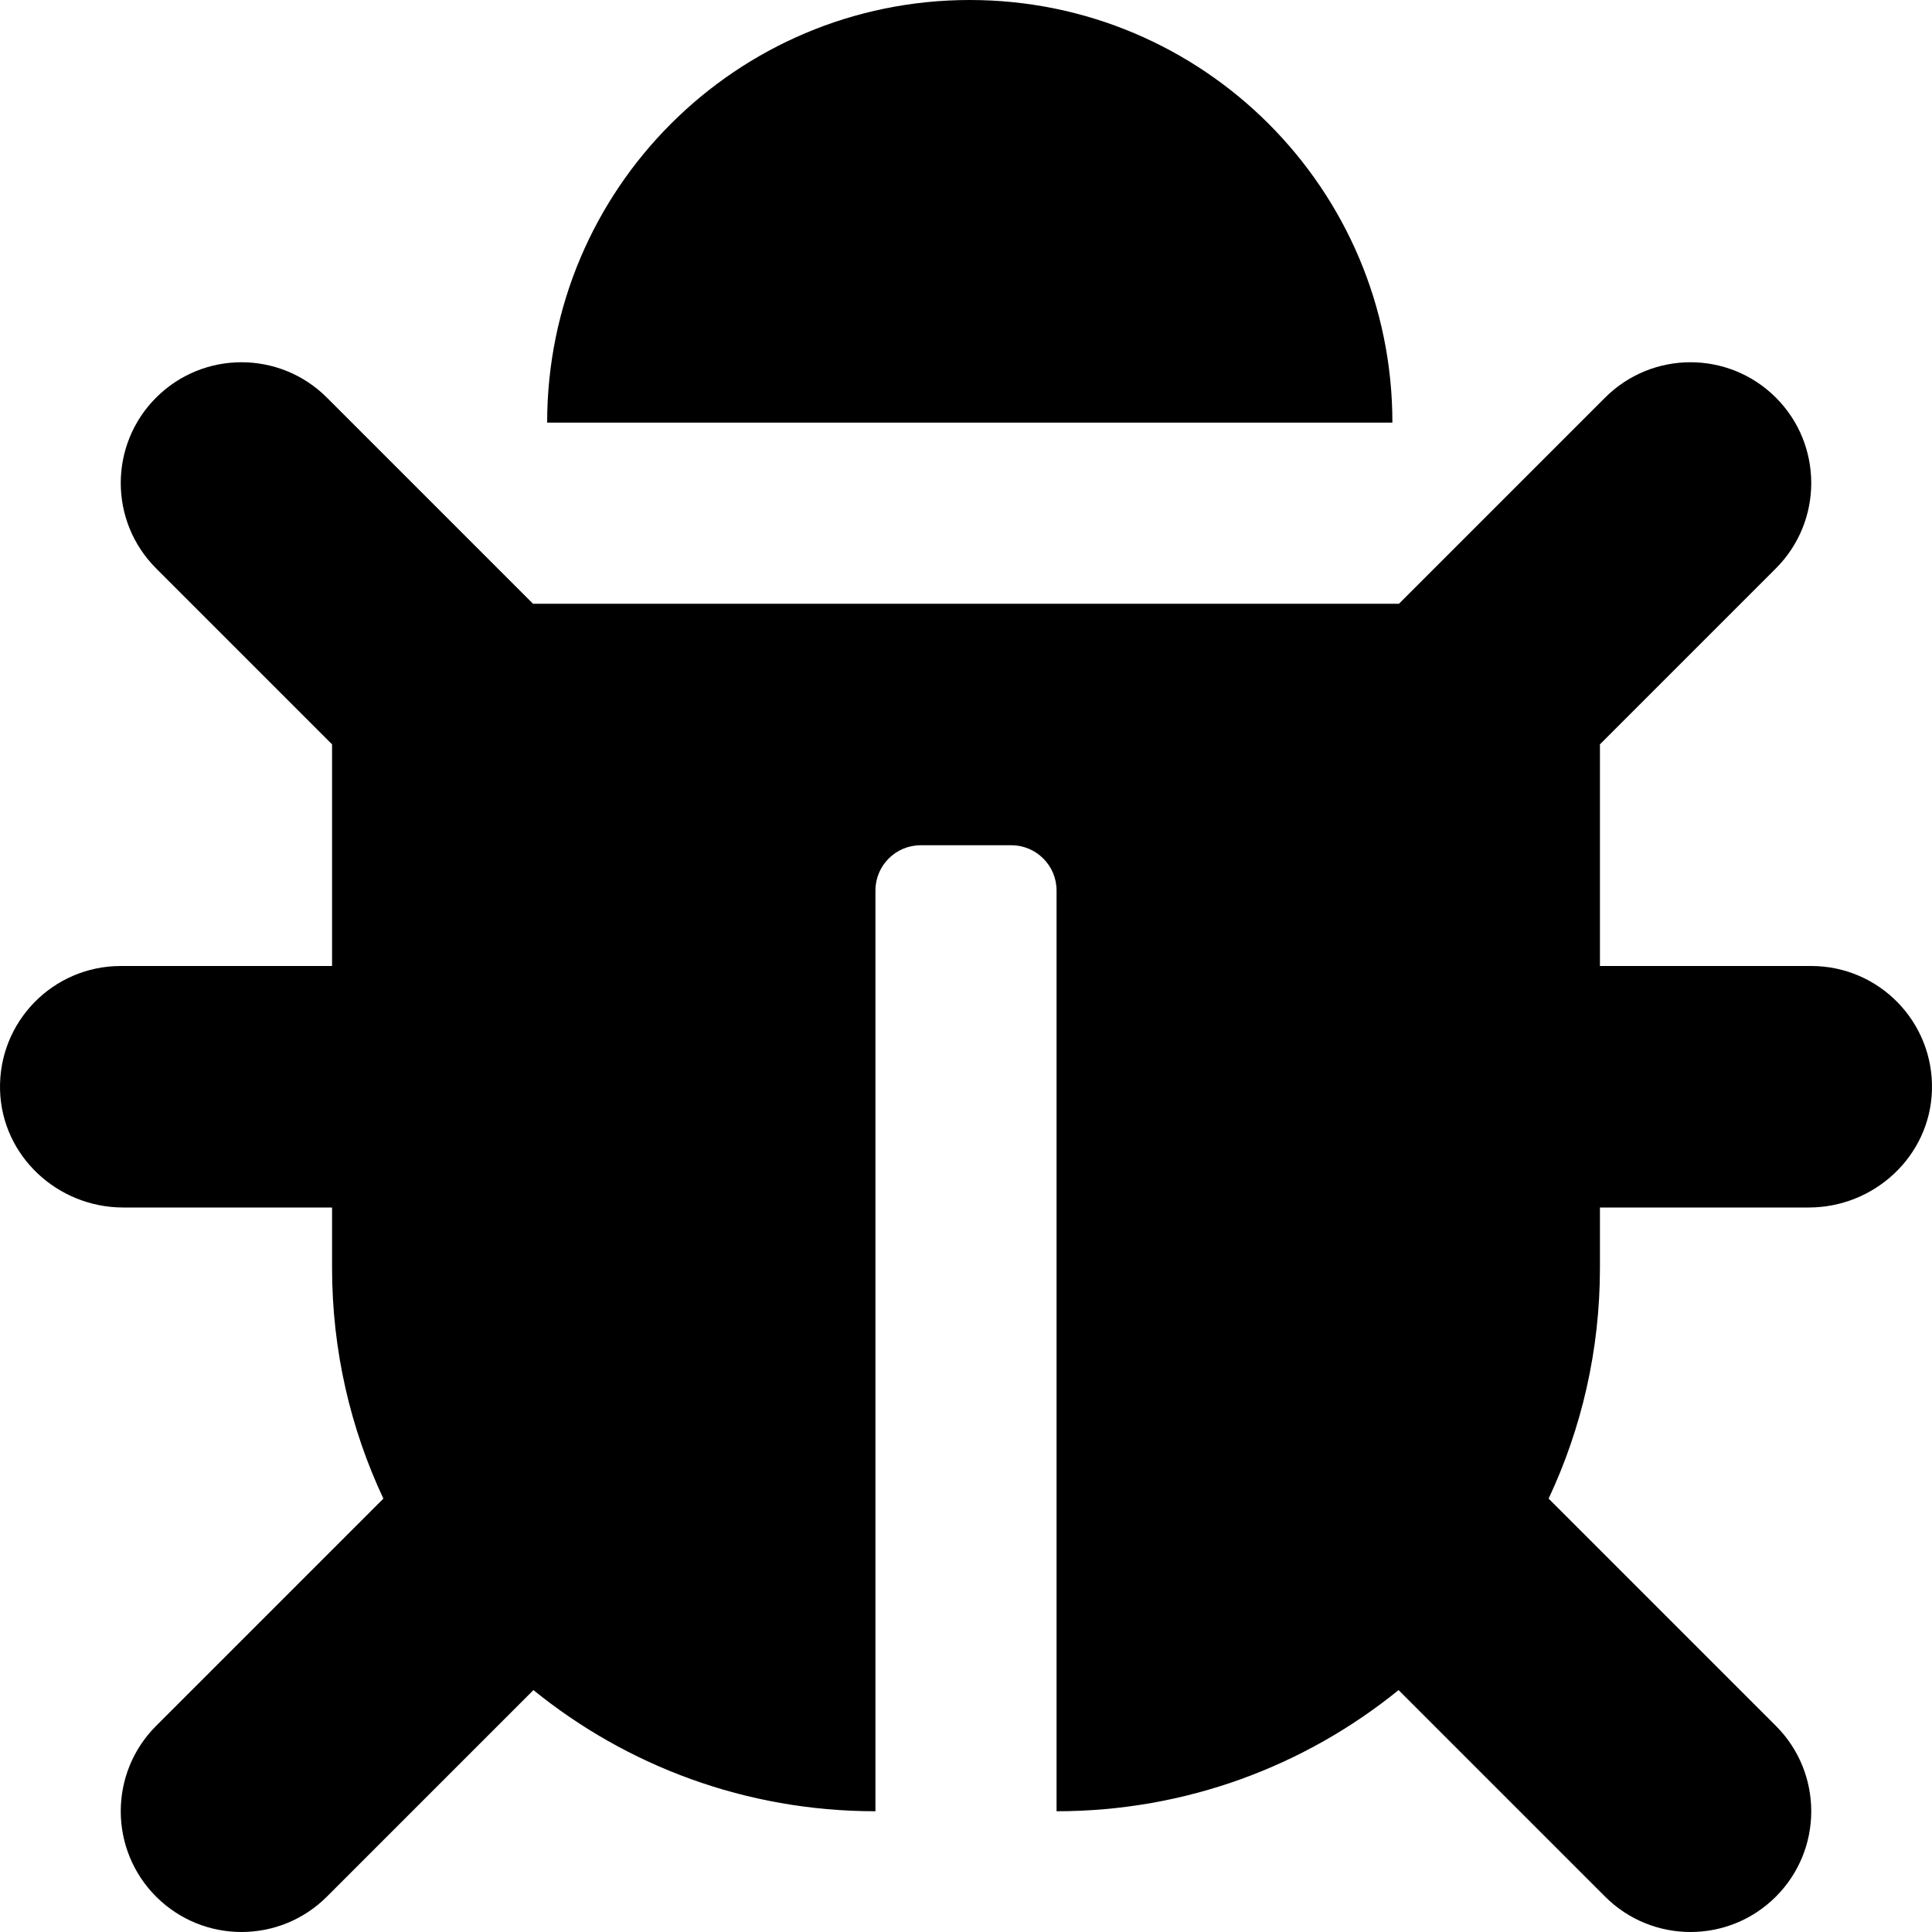
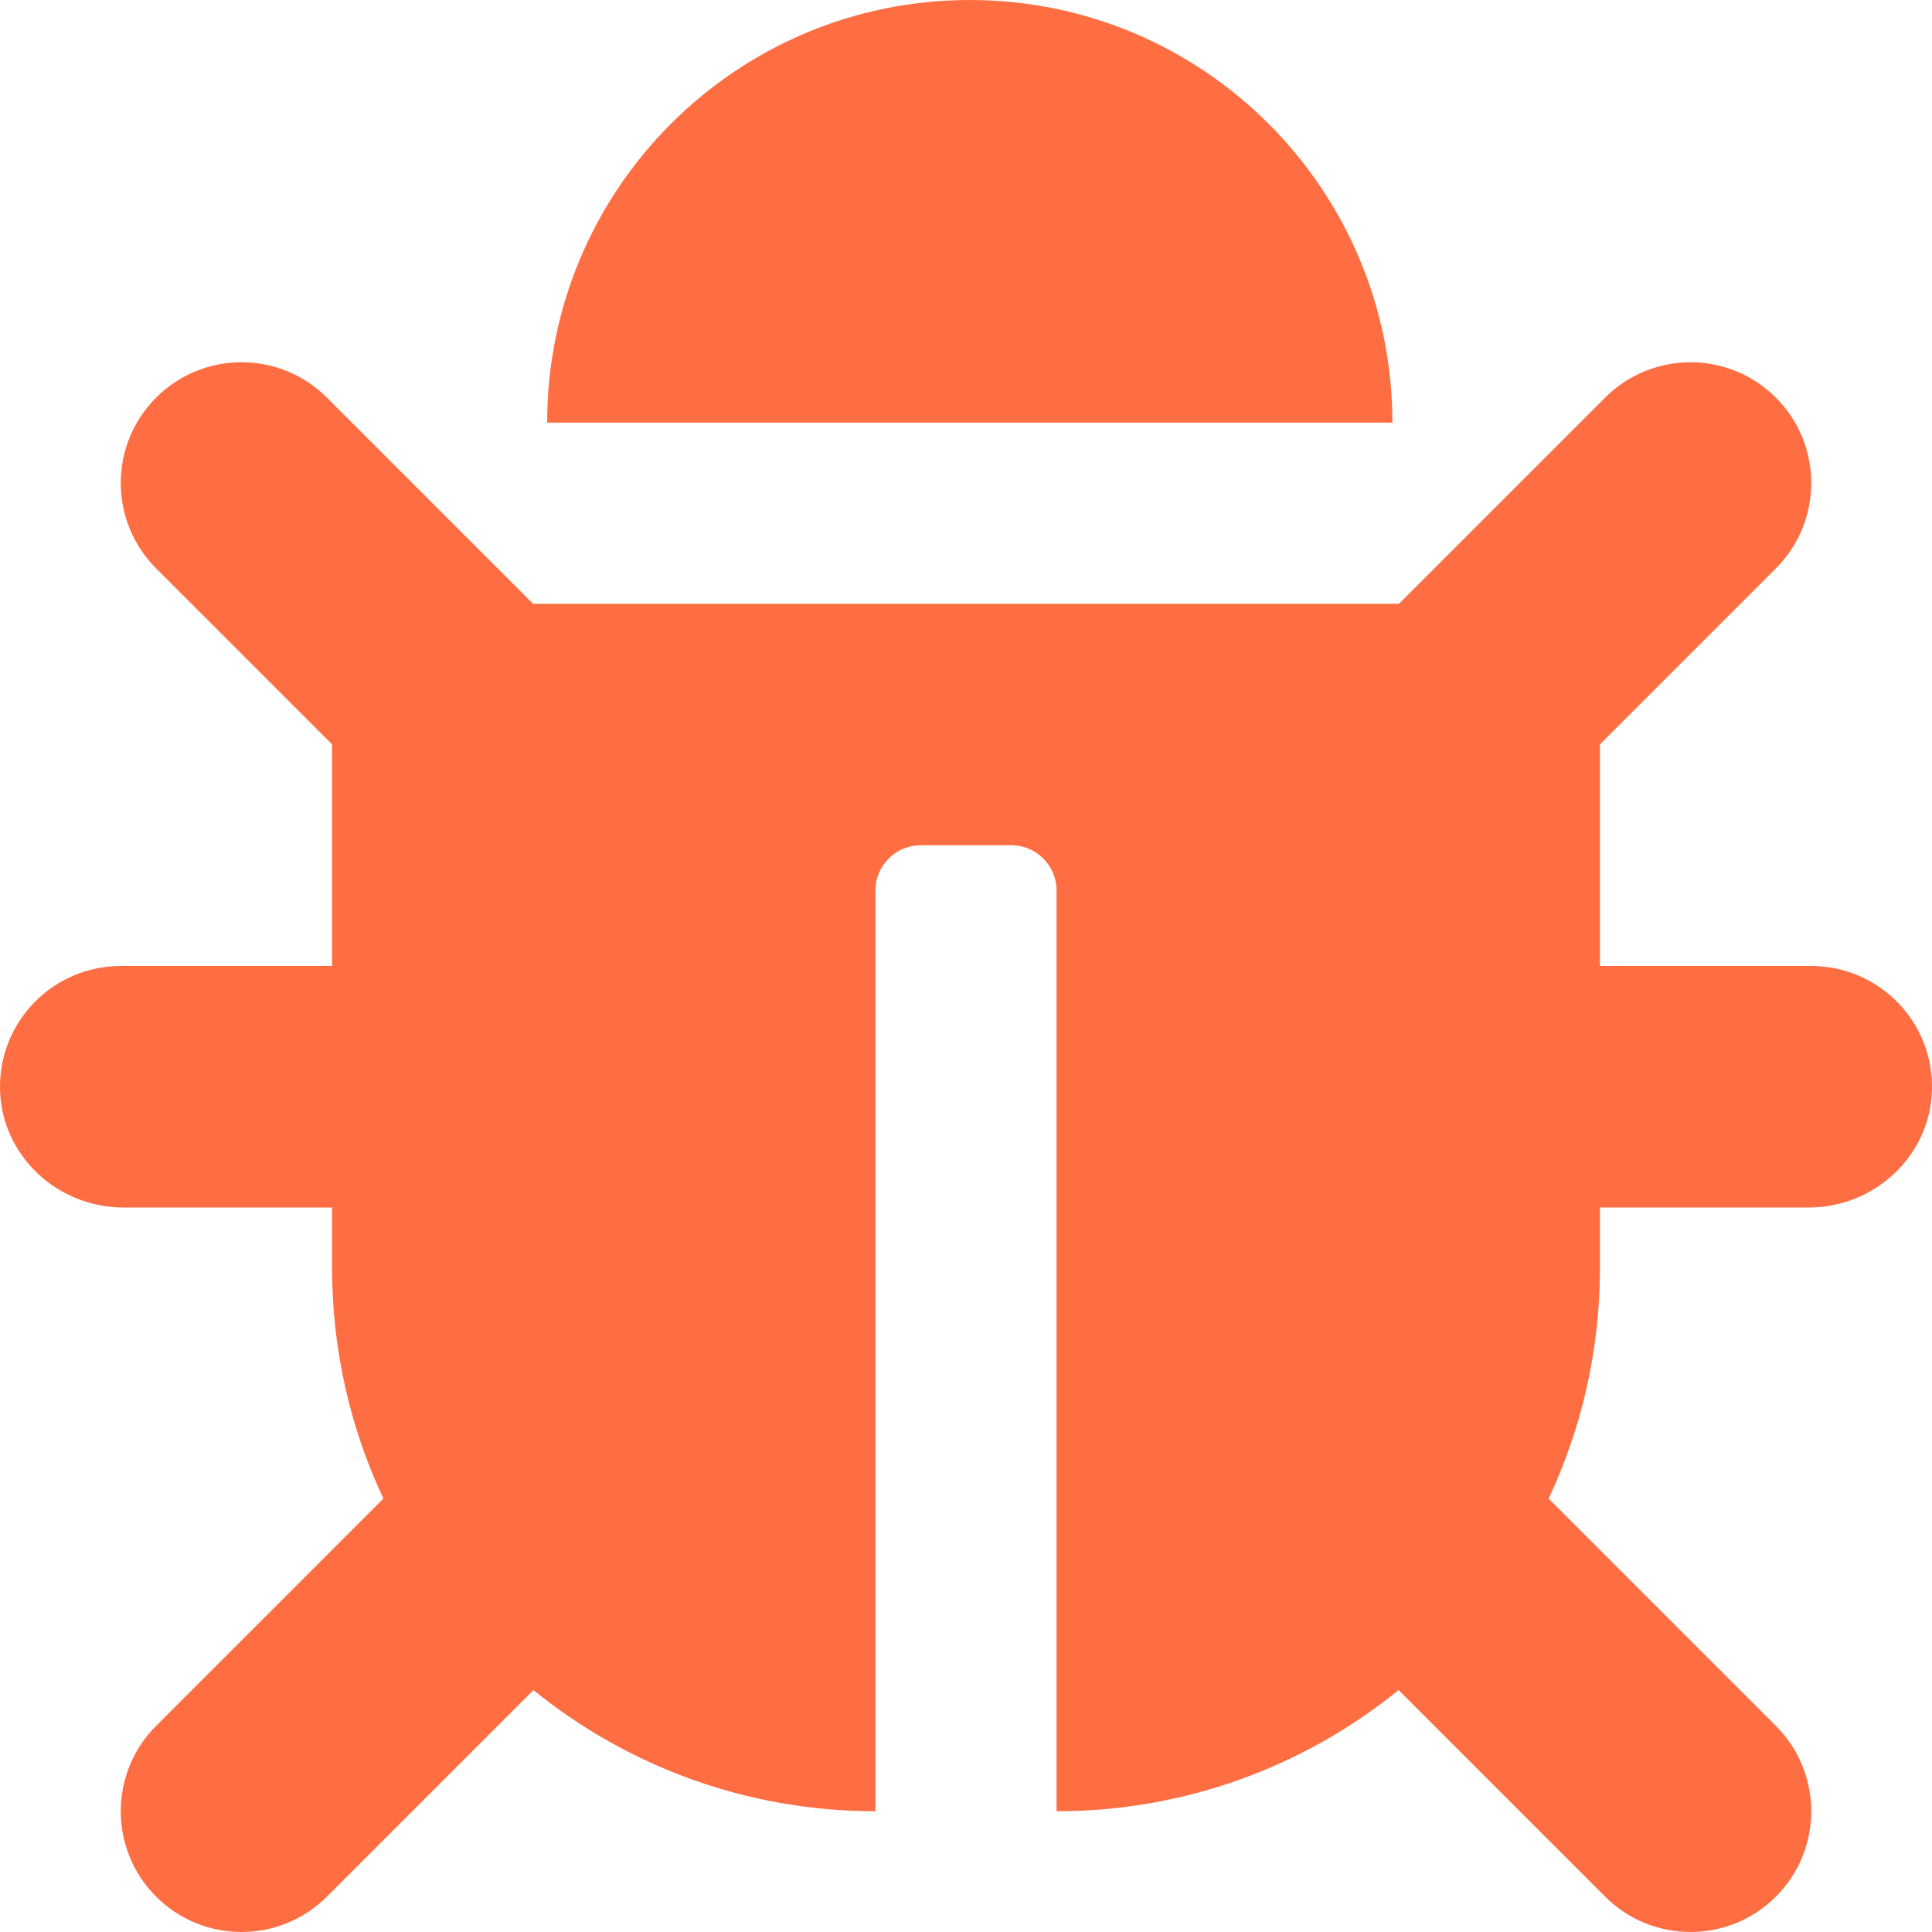
<svg xmlns="http://www.w3.org/2000/svg" aria-hidden="true" focusable="false" data-prefix="fas" data-icon="bug" role="img" viewBox="0 0 512 512" class="svg-inline--fa fa-bug fa-w-16">
-   <path fill="currentColor" d="M511.988 288.9c-.478 17.43-15.217 31.1-32.653 31.1H424v16c0 21.864-4.882 42.584-13.6 61.145l60.228 60.228c12.496 12.497 12.496 32.758 0 45.255-12.498 12.497-32.759 12.496-45.256 0l-54.736-54.736C345.886 467.965 314.351 480 280 480V236c0-6.627-5.373-12-12-12h-24c-6.627 0-12 5.373-12 12v244c-34.351 0-65.886-12.035-90.636-32.108l-54.736 54.736c-12.498 12.497-32.759 12.496-45.256 0-12.496-12.497-12.496-32.758 0-45.255l60.228-60.228C92.882 378.584 88 357.864 88 336v-16H32.666C15.23 320 .491 306.33.013 288.9-.484 270.816 14.028 256 32 256h56v-58.745l-46.628-46.628c-12.496-12.497-12.496-32.758 0-45.255 12.498-12.497 32.758-12.497 45.256 0L141.255 160h229.489l54.627-54.627c12.498-12.497 32.758-12.497 45.256 0 12.496 12.497 12.496 32.758 0 45.255L424 197.255V256h56c17.972 0 32.484 14.816 31.988 32.9zM257 0c-61.856 0-112 50.144-112 112h224C369 50.144 318.856 0 257 0z" class="" />
+   <path fill="#FF6E42" d="M511.988 288.9c-.478 17.43-15.217 31.1-32.653 31.1H424v16c0 21.864-4.882 42.584-13.6 61.145l60.228 60.228c12.496 12.497 12.496 32.758 0 45.255-12.498 12.497-32.759 12.496-45.256 0l-54.736-54.736C345.886 467.965 314.351 480 280 480V236c0-6.627-5.373-12-12-12h-24c-6.627 0-12 5.373-12 12v244c-34.351 0-65.886-12.035-90.636-32.108l-54.736 54.736c-12.498 12.497-32.759 12.496-45.256 0-12.496-12.497-12.496-32.758 0-45.255l60.228-60.228C92.882 378.584 88 357.864 88 336v-16H32.666C15.23 320 .491 306.33.013 288.9-.484 270.816 14.028 256 32 256h56v-58.745l-46.628-46.628c-12.496-12.497-12.496-32.758 0-45.255 12.498-12.497 32.758-12.497 45.256 0L141.255 160h229.489l54.627-54.627c12.498-12.497 32.758-12.497 45.256 0 12.496 12.497 12.496 32.758 0 45.255L424 197.255V256h56c17.972 0 32.484 14.816 31.988 32.9zM257 0c-61.856 0-112 50.144-112 112h224C369 50.144 318.856 0 257 0z" class="" />
</svg>
